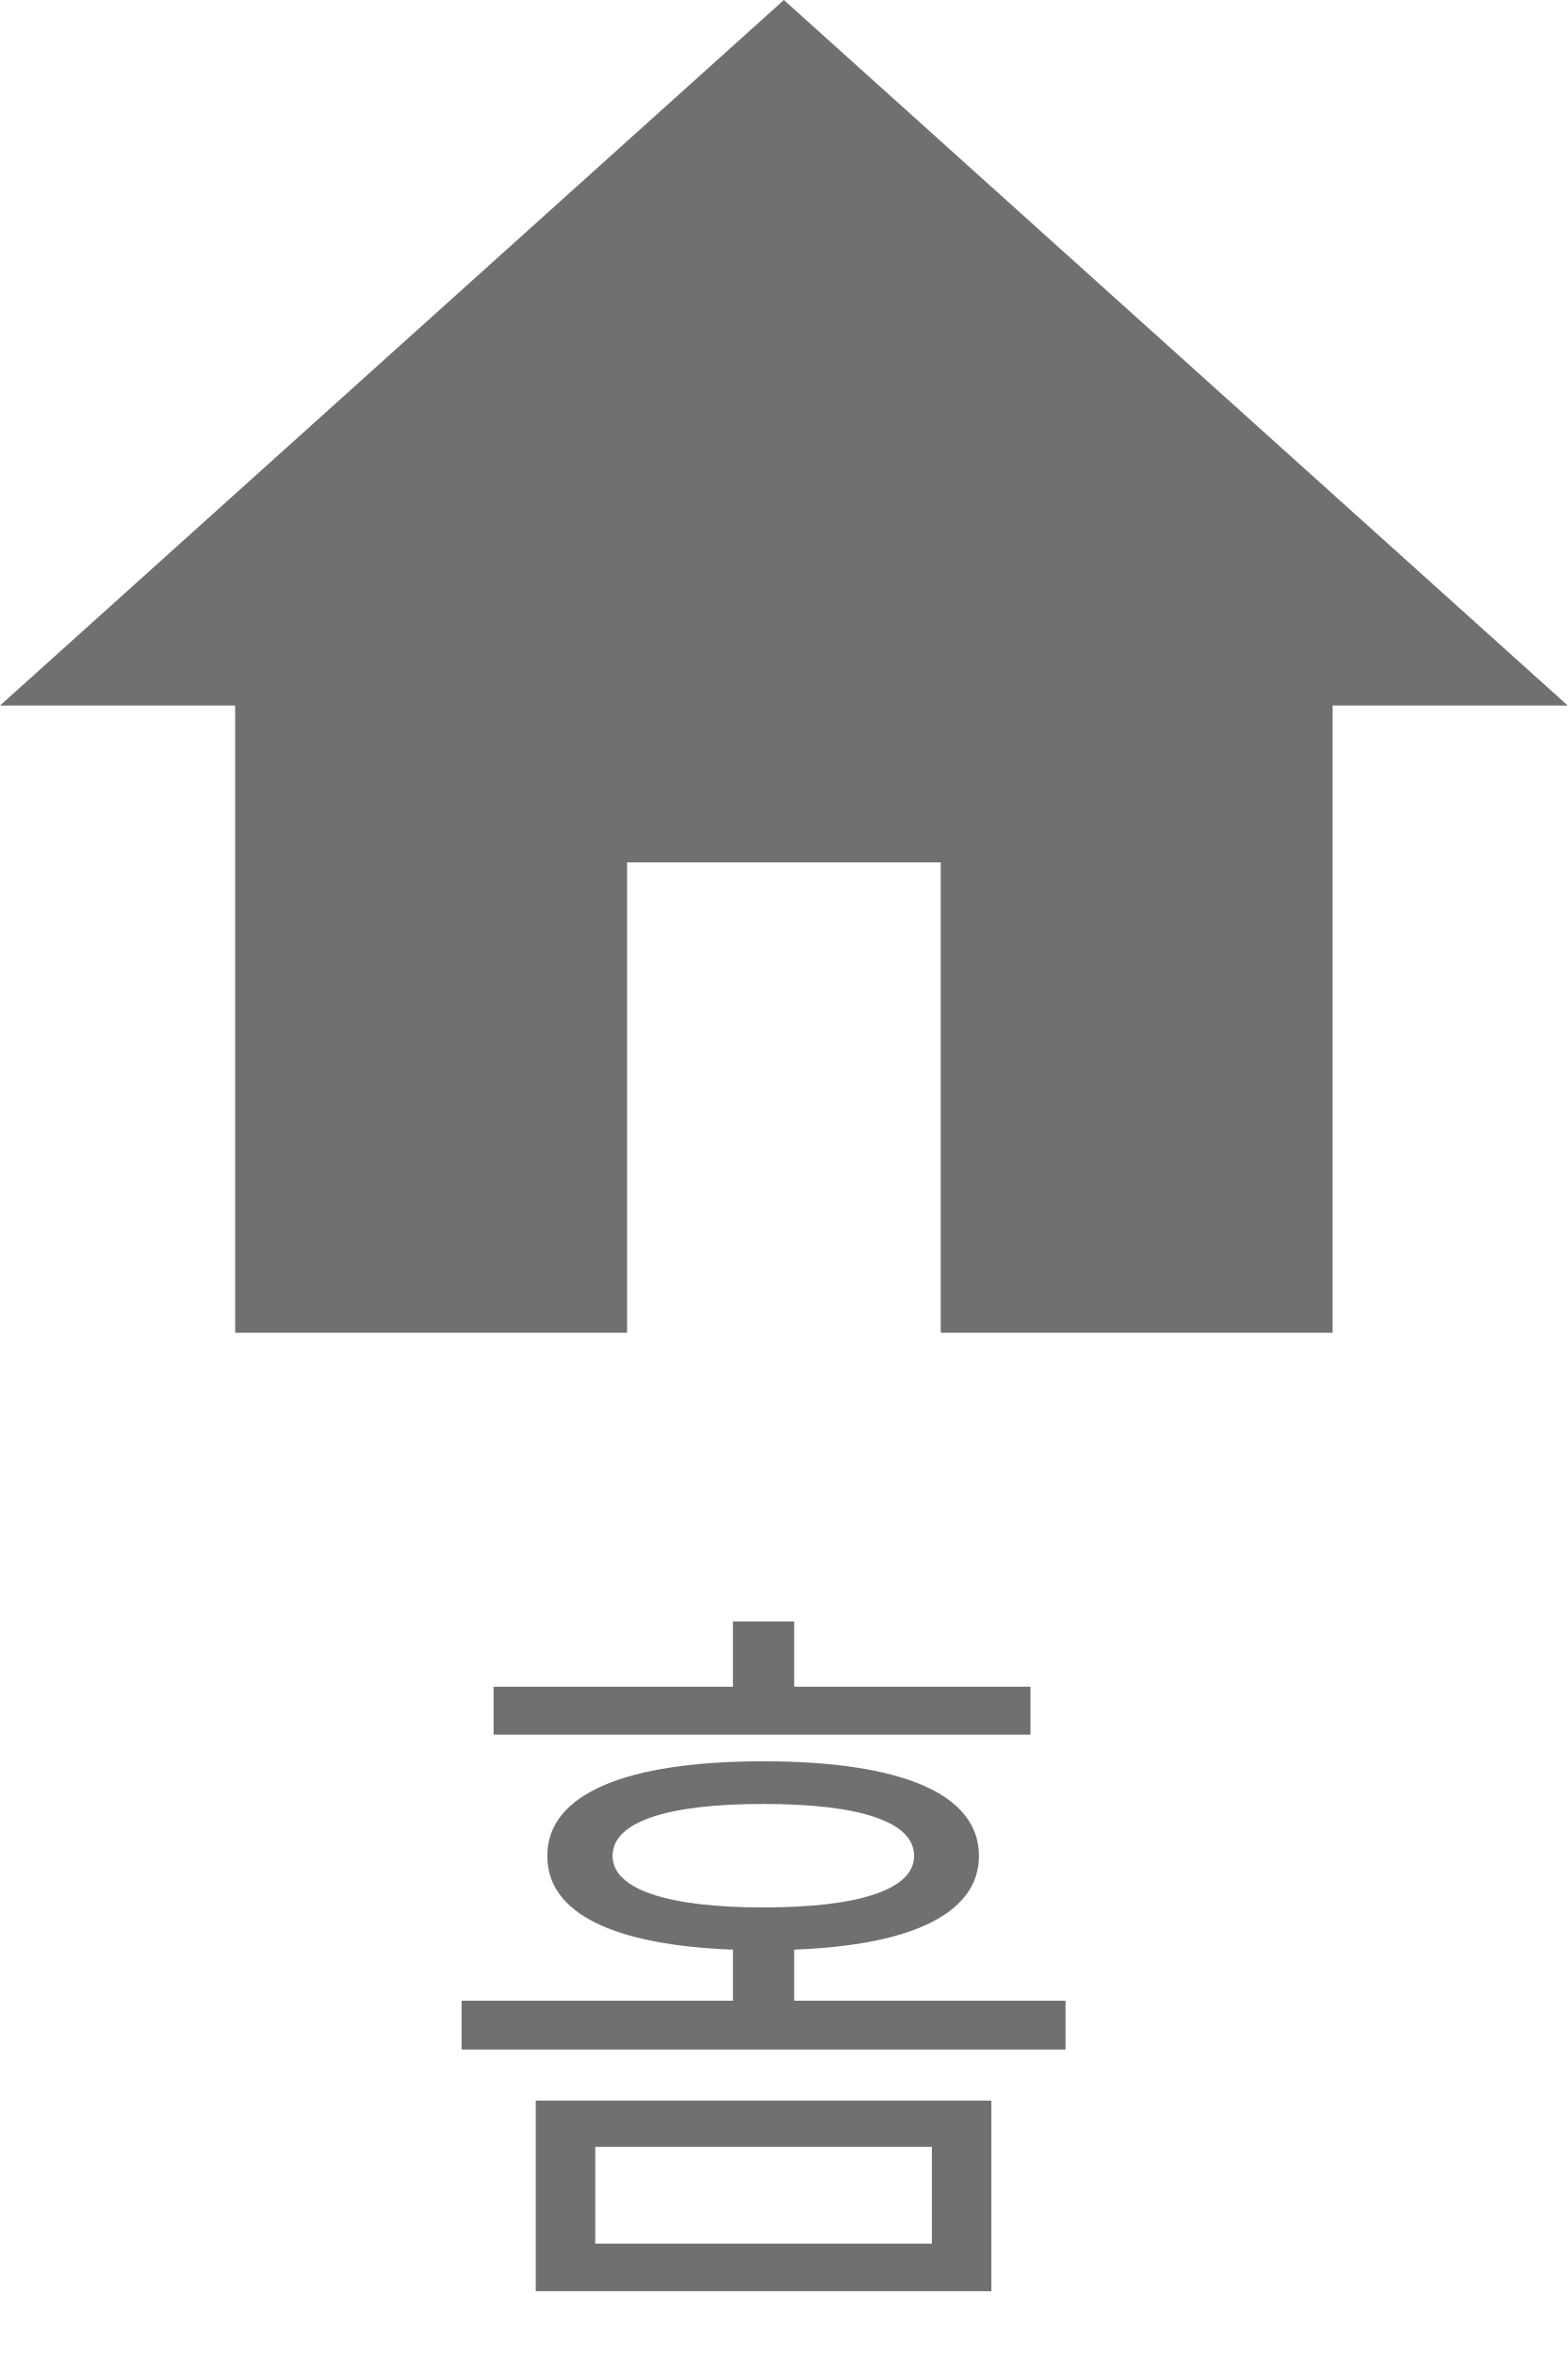
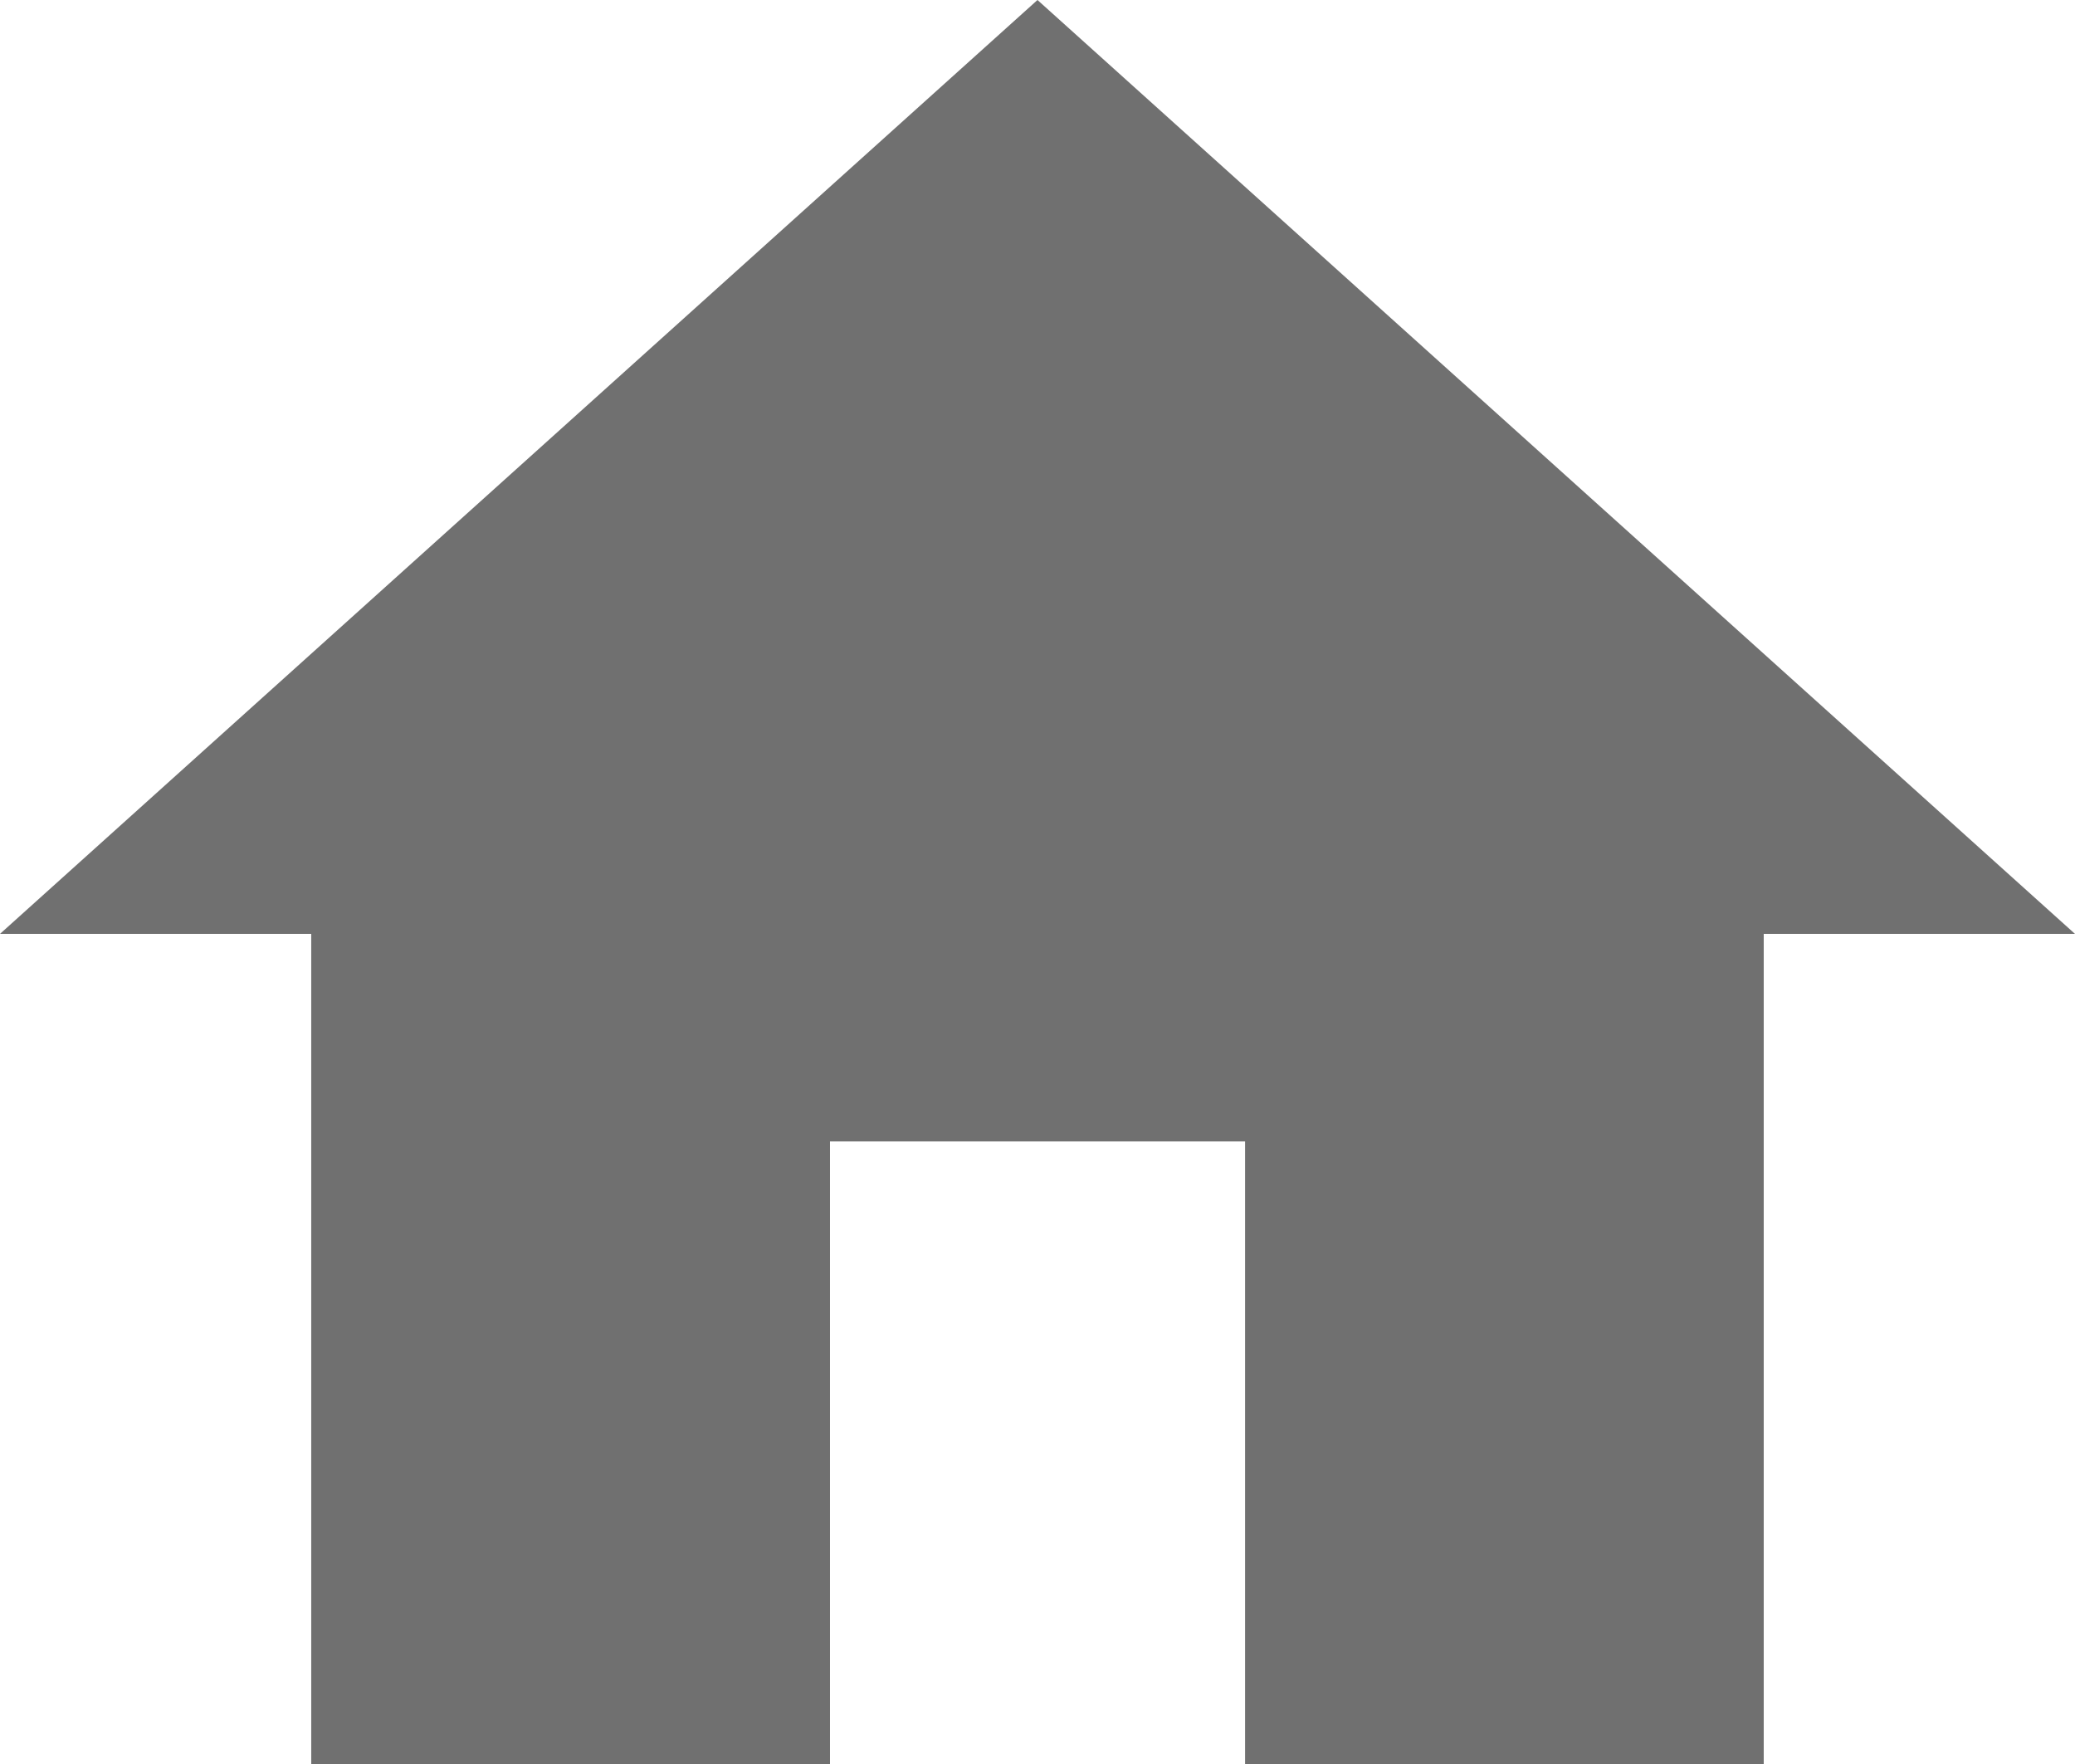
- <svg xmlns="http://www.w3.org/2000/svg" width="55.163" height="82.888" viewBox="0 0 55.163 82.888">
-   <g id="그룹_401" data-name="그룹 401" transform="translate(-92.837 -1828.112)">
-     <text id="홈" transform="translate(120 1907)" fill="#707070" font-size="26" font-family="NanumGothic">
-       <tspan x="-12.22" y="0">홈</tspan>
-     </text>
-     <path id="ic_home_24px" d="M24.065,49.888V33.34H35.1V49.888H48.888V27.823h8.274L29.581,3,2,27.823h8.274V49.888Z" transform="translate(90.837 1825.112)" fill="#707070" />
-   </g>
+ <svg xmlns="http://www.w3.org/2000/svg" width="55.163" height="46.888" viewBox="0 0 55.163 46.888">
+   <path id="ic_home_24px" d="M24.065,49.888V33.34H35.1V49.888H48.888V27.823h8.274L29.581,3,2,27.823h8.274V49.888Z" transform="translate(-2 -3)" fill="#707070" />
</svg>
